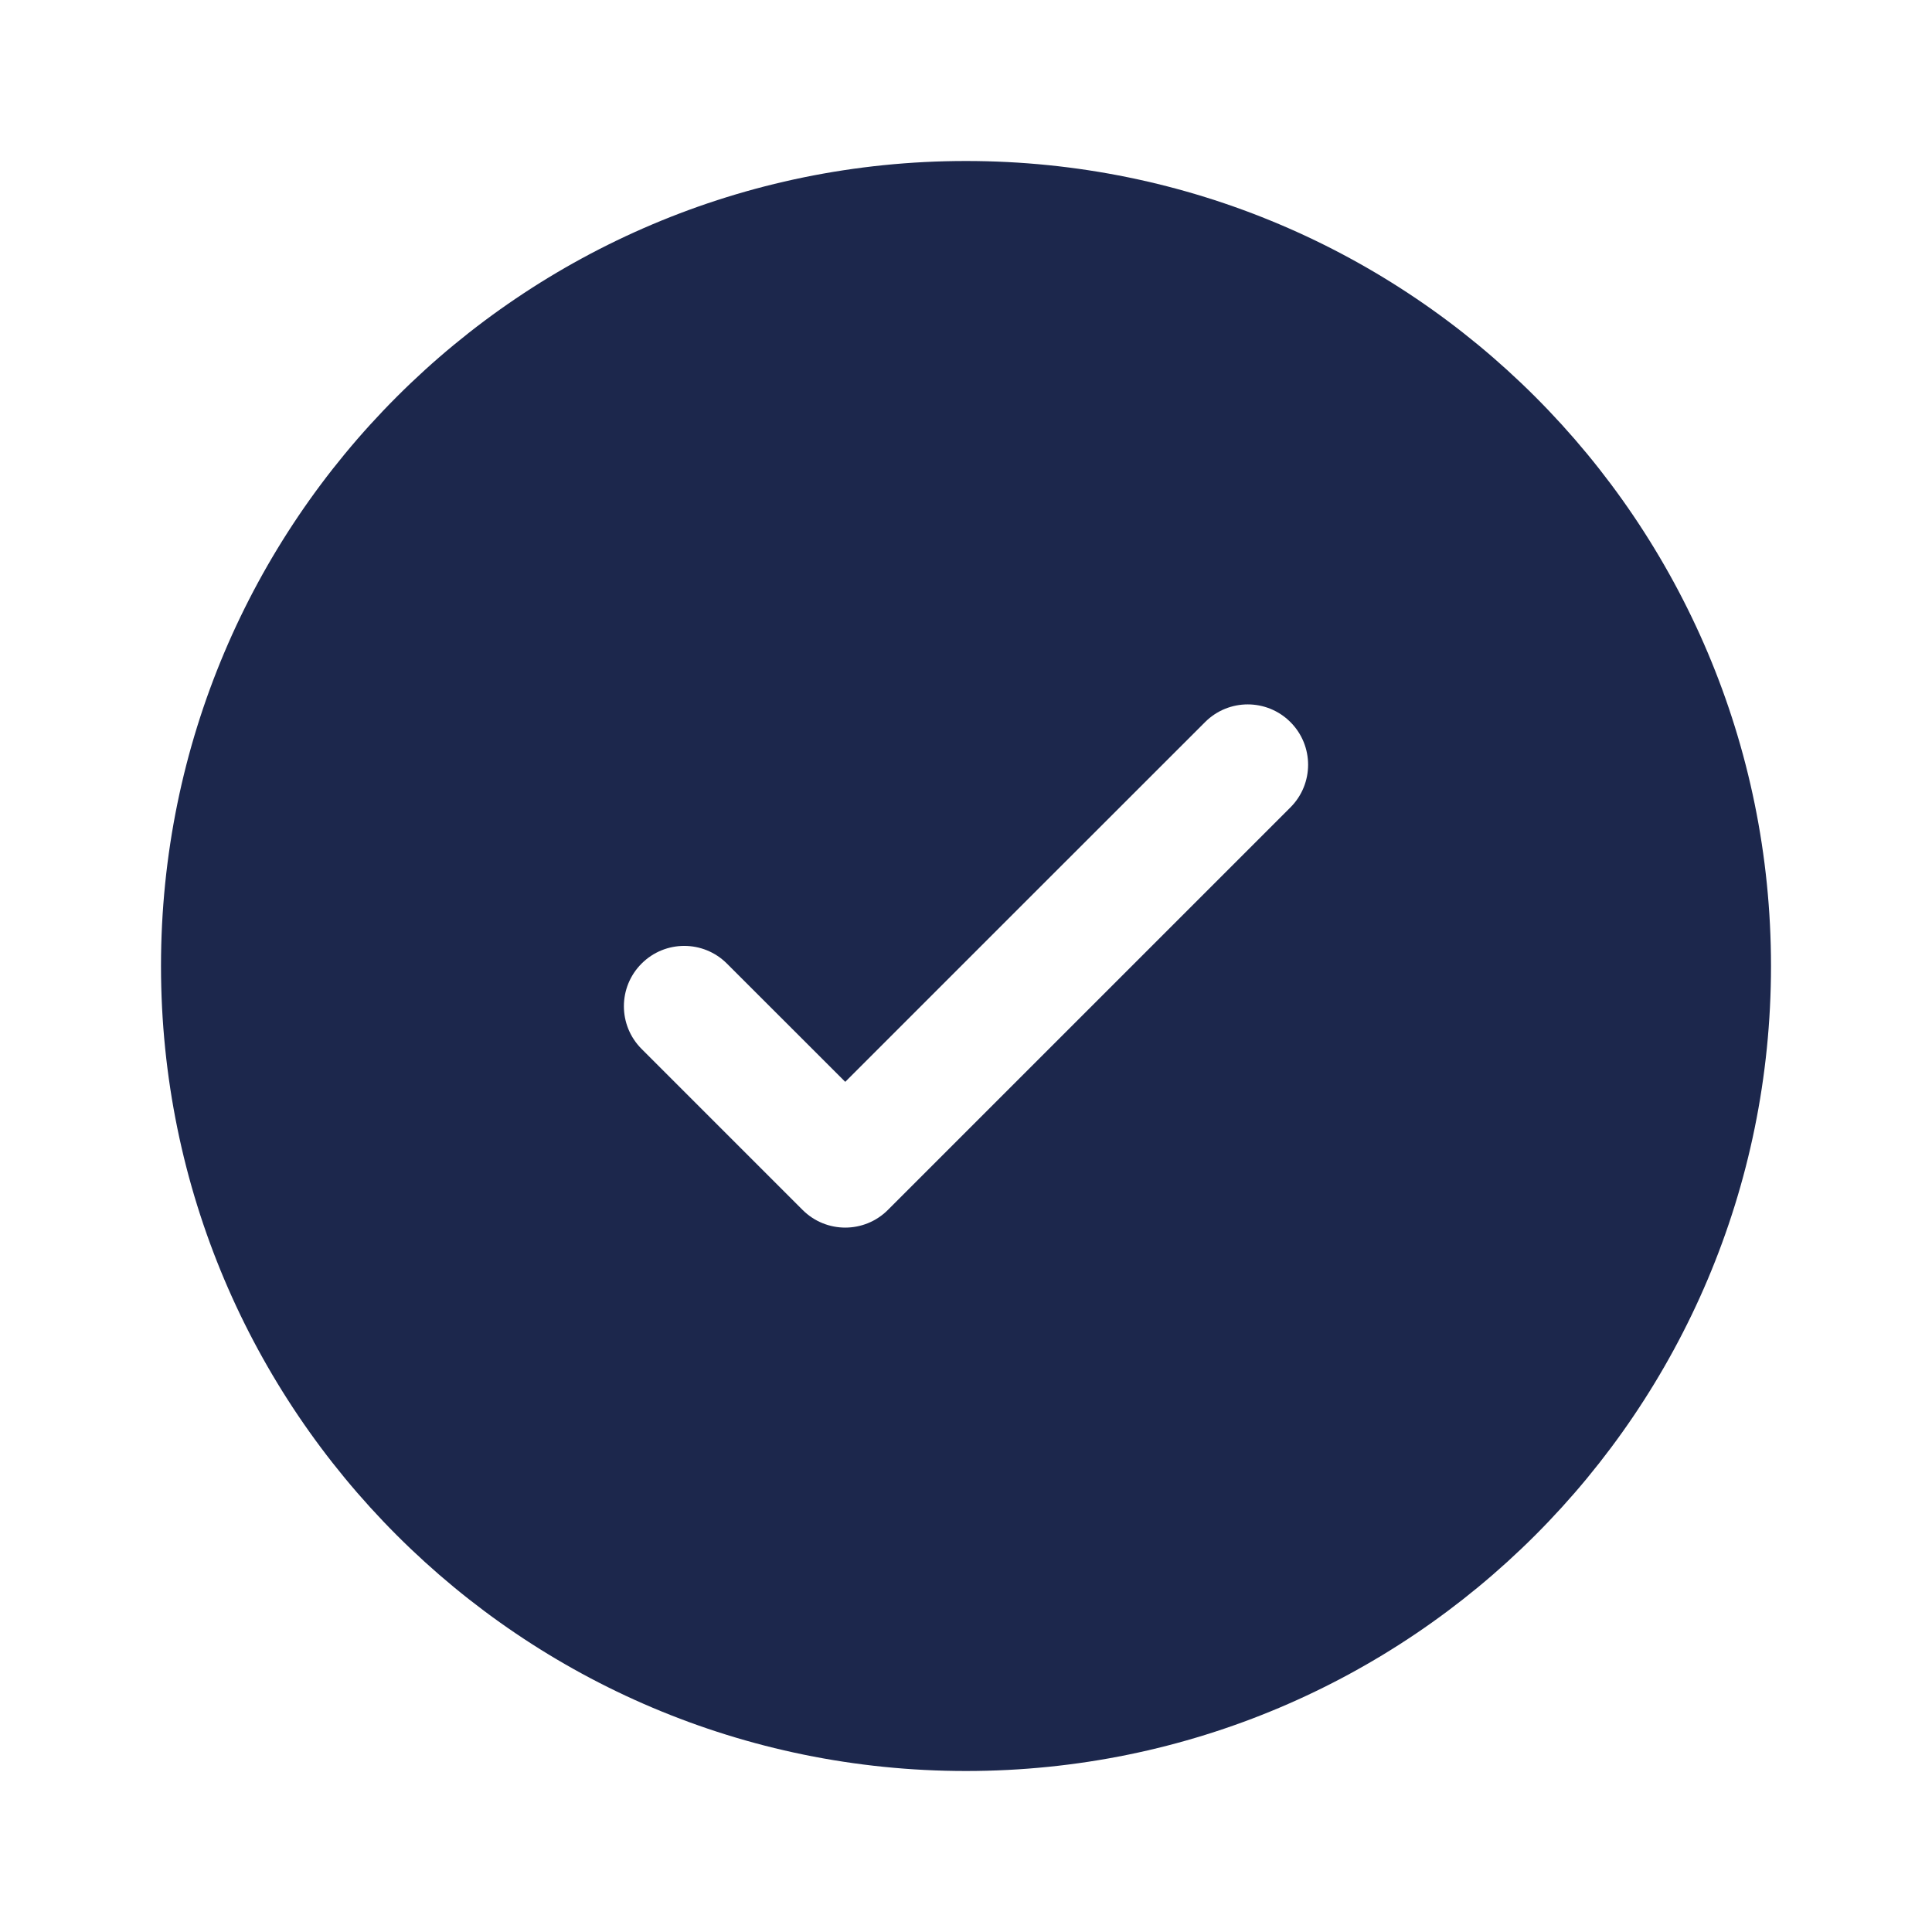
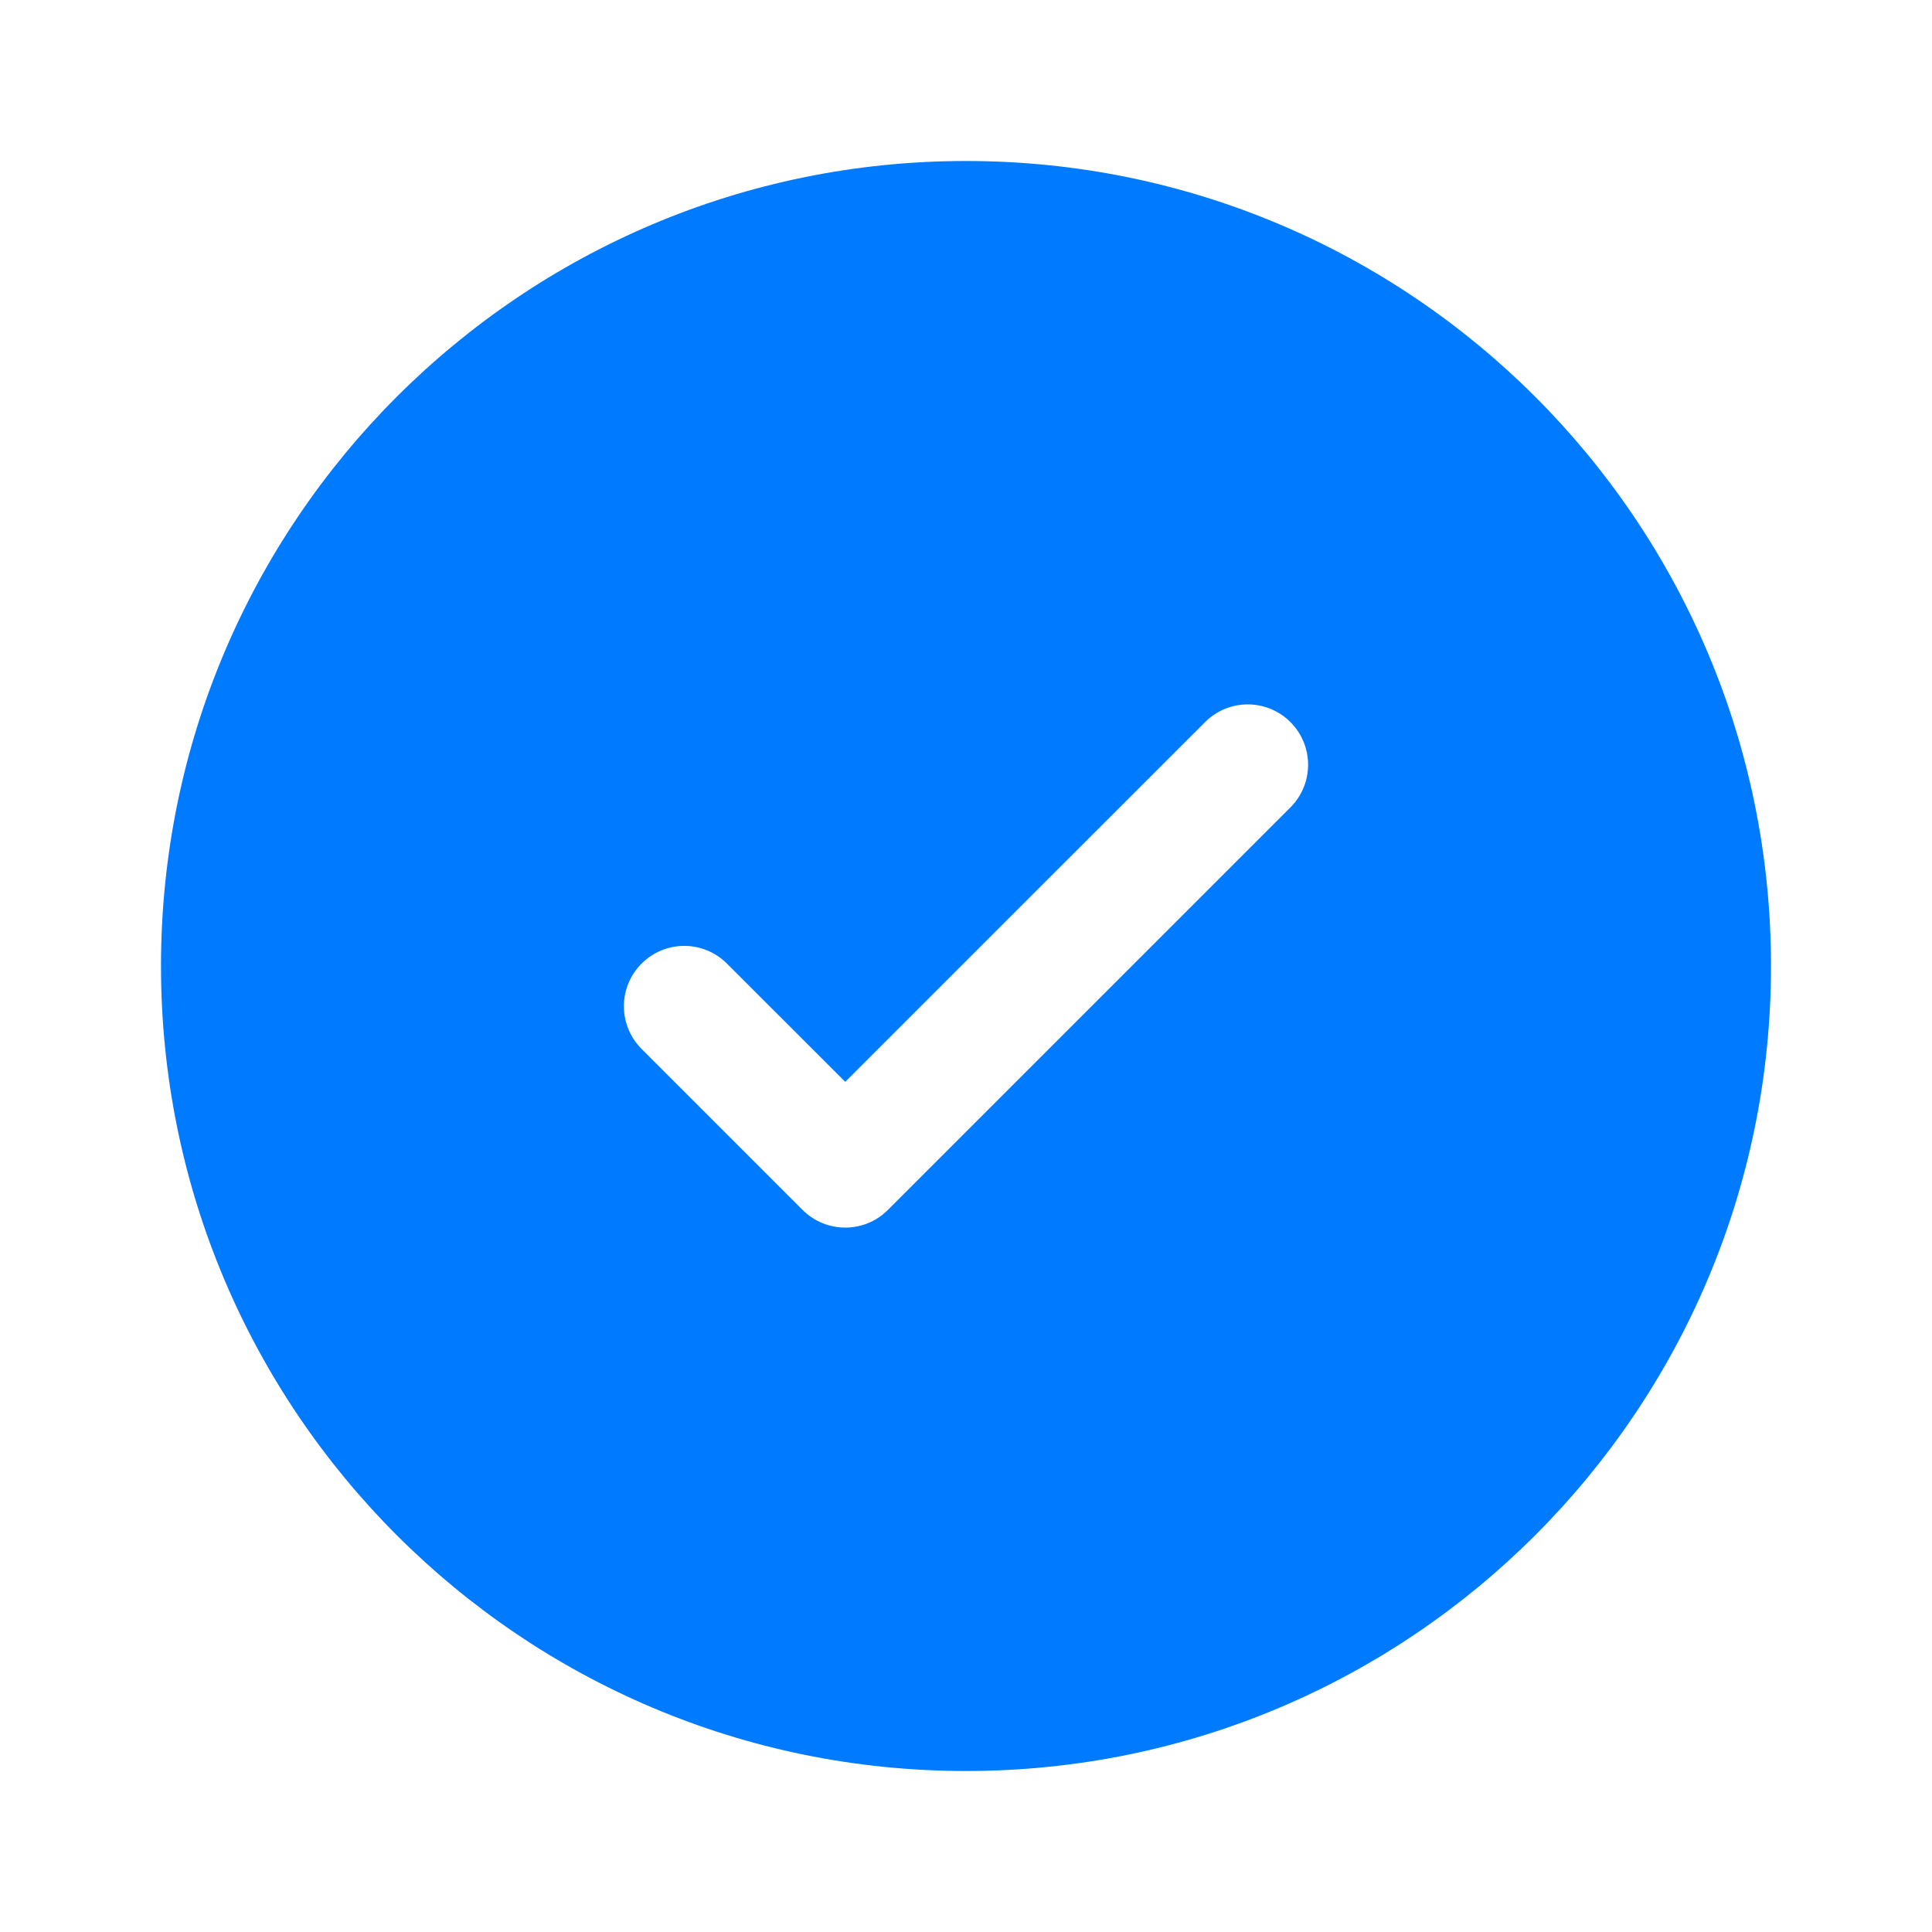
- <svg xmlns="http://www.w3.org/2000/svg" width="800px" height="800px" viewBox="0 0 24 24" fill="none">
-   <path fill-rule="evenodd" clip-rule="evenodd" d="M22 12C22 17.523 17.523 22 12 22C6.477 22 2 17.523 2 12C2 6.477 6.477 2 12 2C17.523 2 22 6.477 22 12ZM16.03 8.97C16.323 9.263 16.323 9.737 16.03 10.03L11.03 15.03C10.737 15.323 10.263 15.323 9.97 15.03L7.97 13.03C7.677 12.737 7.677 12.263 7.97 11.97C8.263 11.677 8.737 11.677 9.03 11.97L10.5 13.439L12.735 11.204L14.97 8.97C15.263 8.677 15.737 8.677 16.03 8.97Z" fill="#1C274C" />
+ <svg xmlns="http://www.w3.org/2000/svg" width="24px" height="24px" viewBox="0 0 24 24" fill="none">
+   <path fill-rule="evenodd" clip-rule="evenodd" d="M22 12C22 17.523 17.523 22 12 22C6.477 22 2 17.523 2 12C2 6.477 6.477 2 12 2C17.523 2 22 6.477 22 12ZM16.03 8.97C16.323 9.263 16.323 9.737 16.03 10.03L11.03 15.03C10.737 15.323 10.263 15.323 9.97 15.03L7.97 13.03C7.677 12.737 7.677 12.263 7.97 11.97C8.263 11.677 8.737 11.677 9.03 11.97L10.5 13.439L12.735 11.204L14.97 8.97C15.263 8.677 15.737 8.677 16.03 8.97Z" fill="#007AFF" />
</svg>
